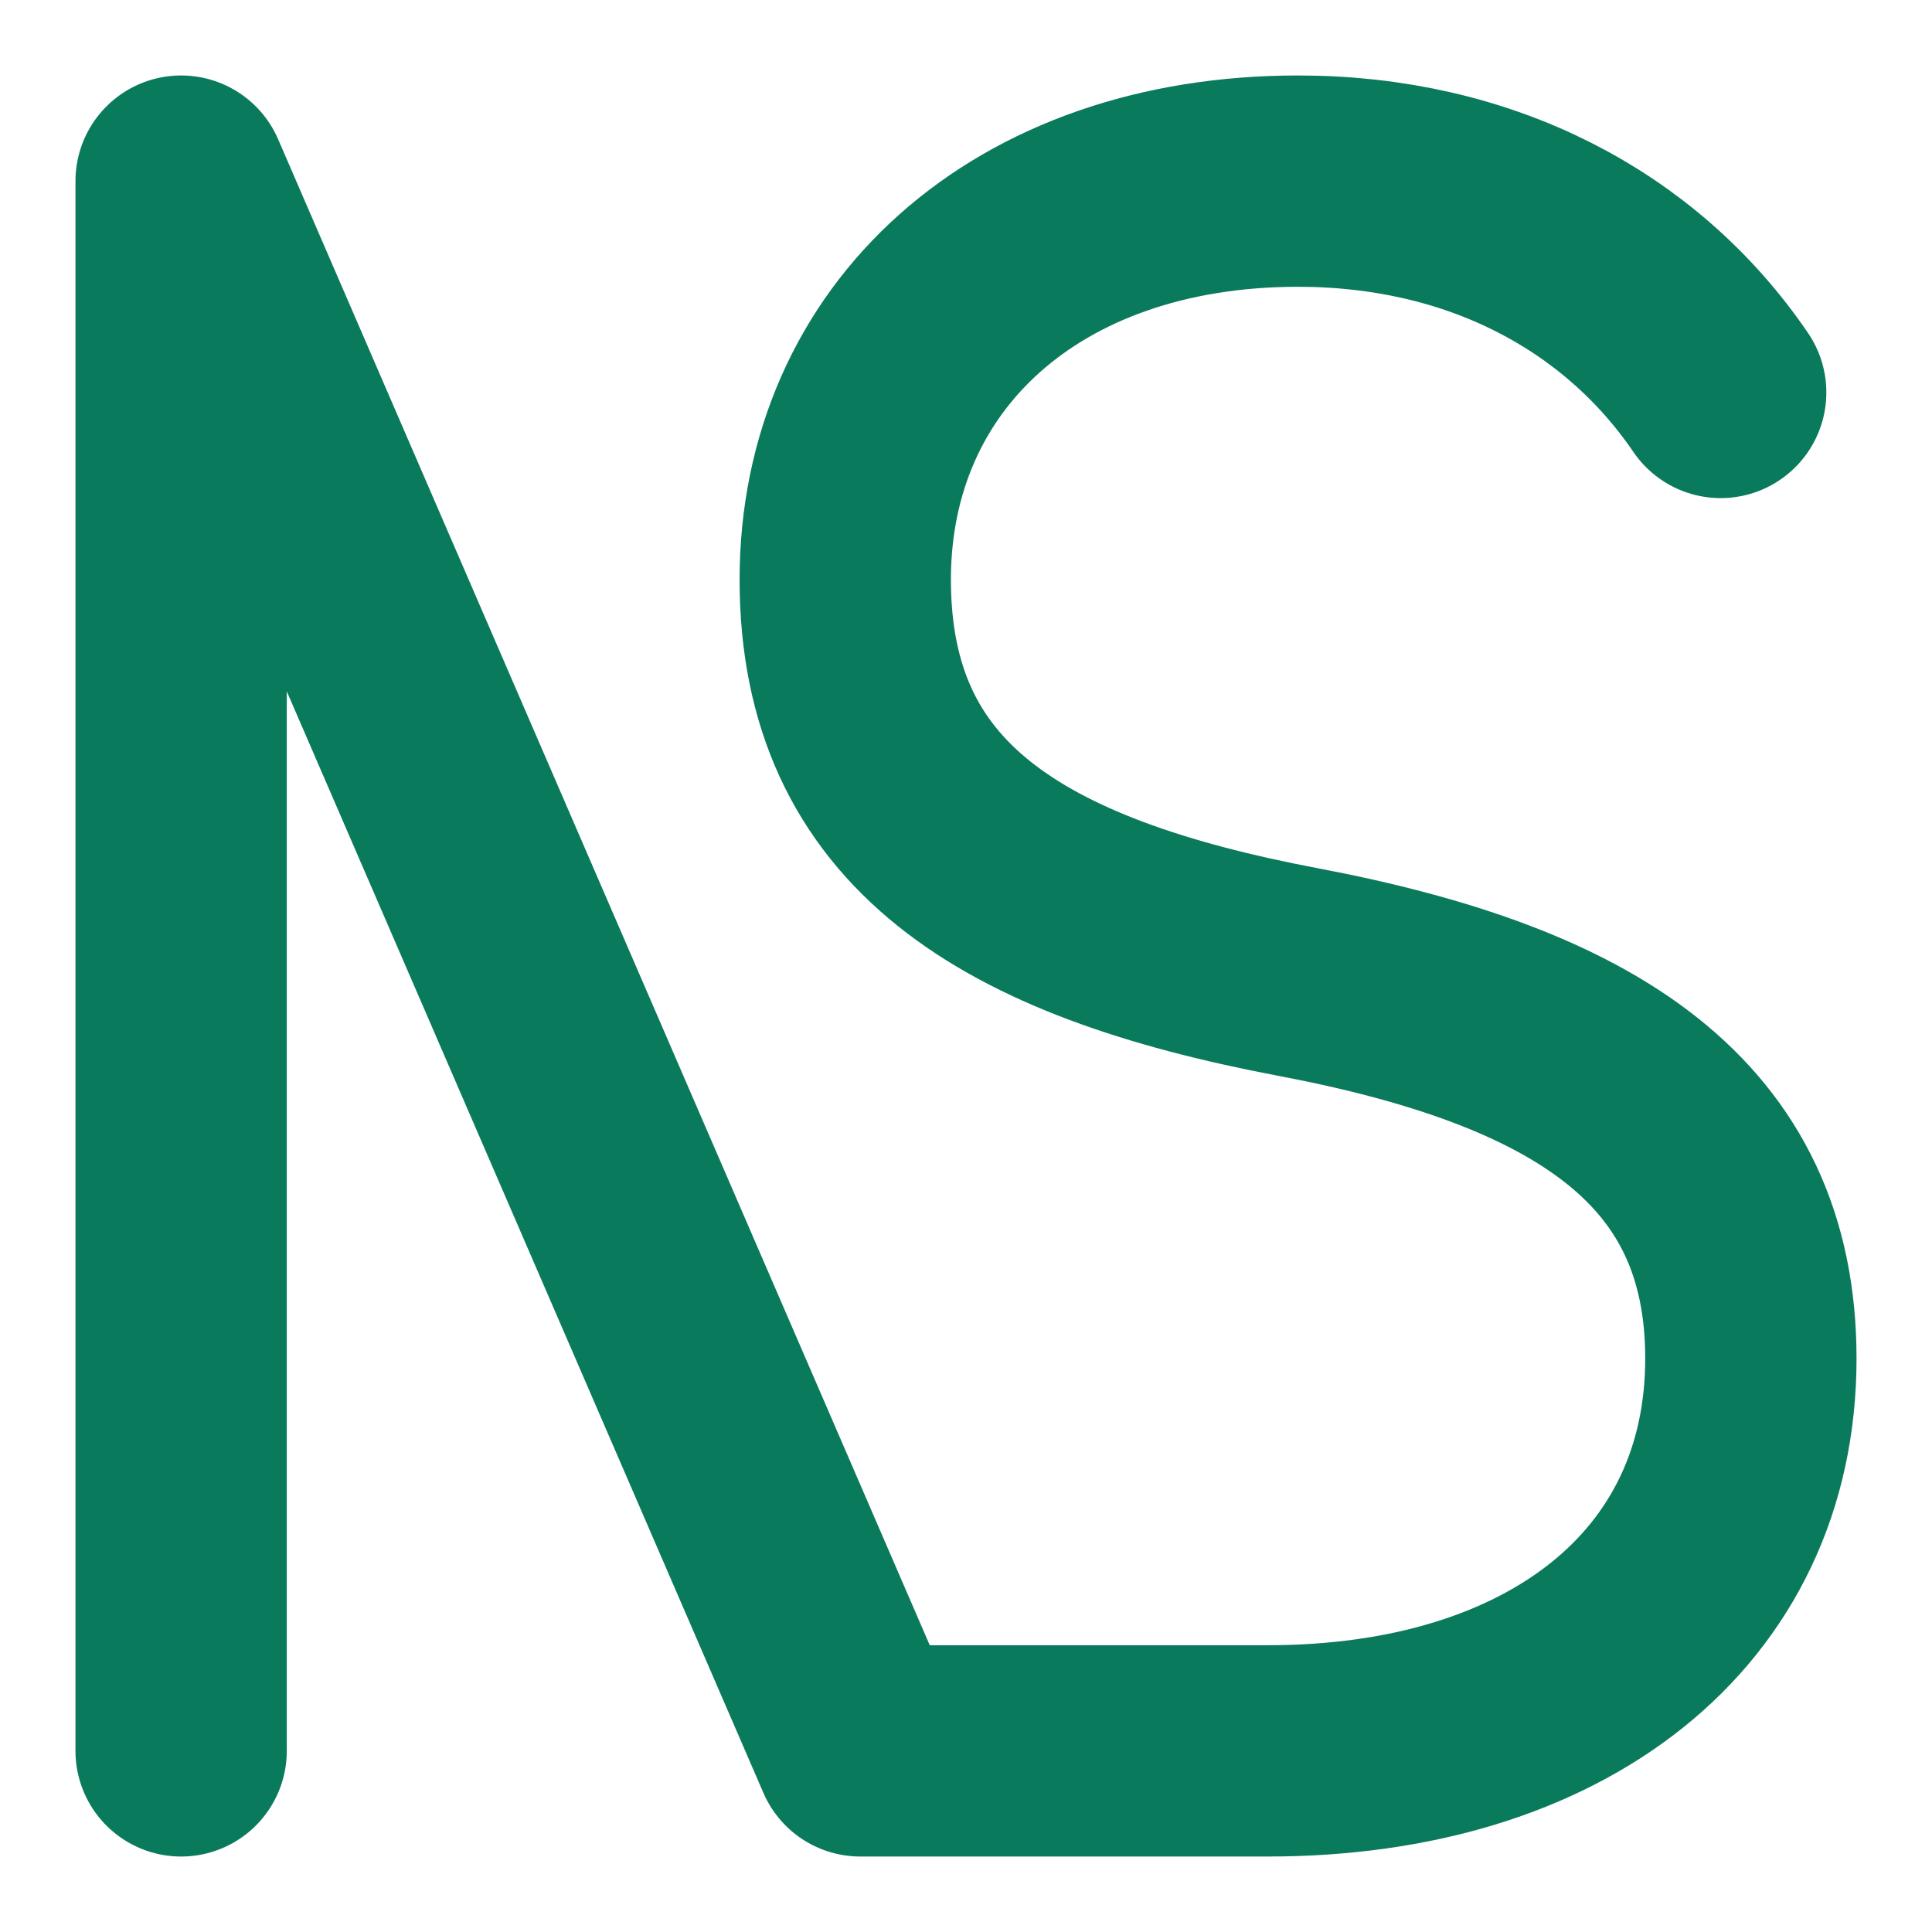
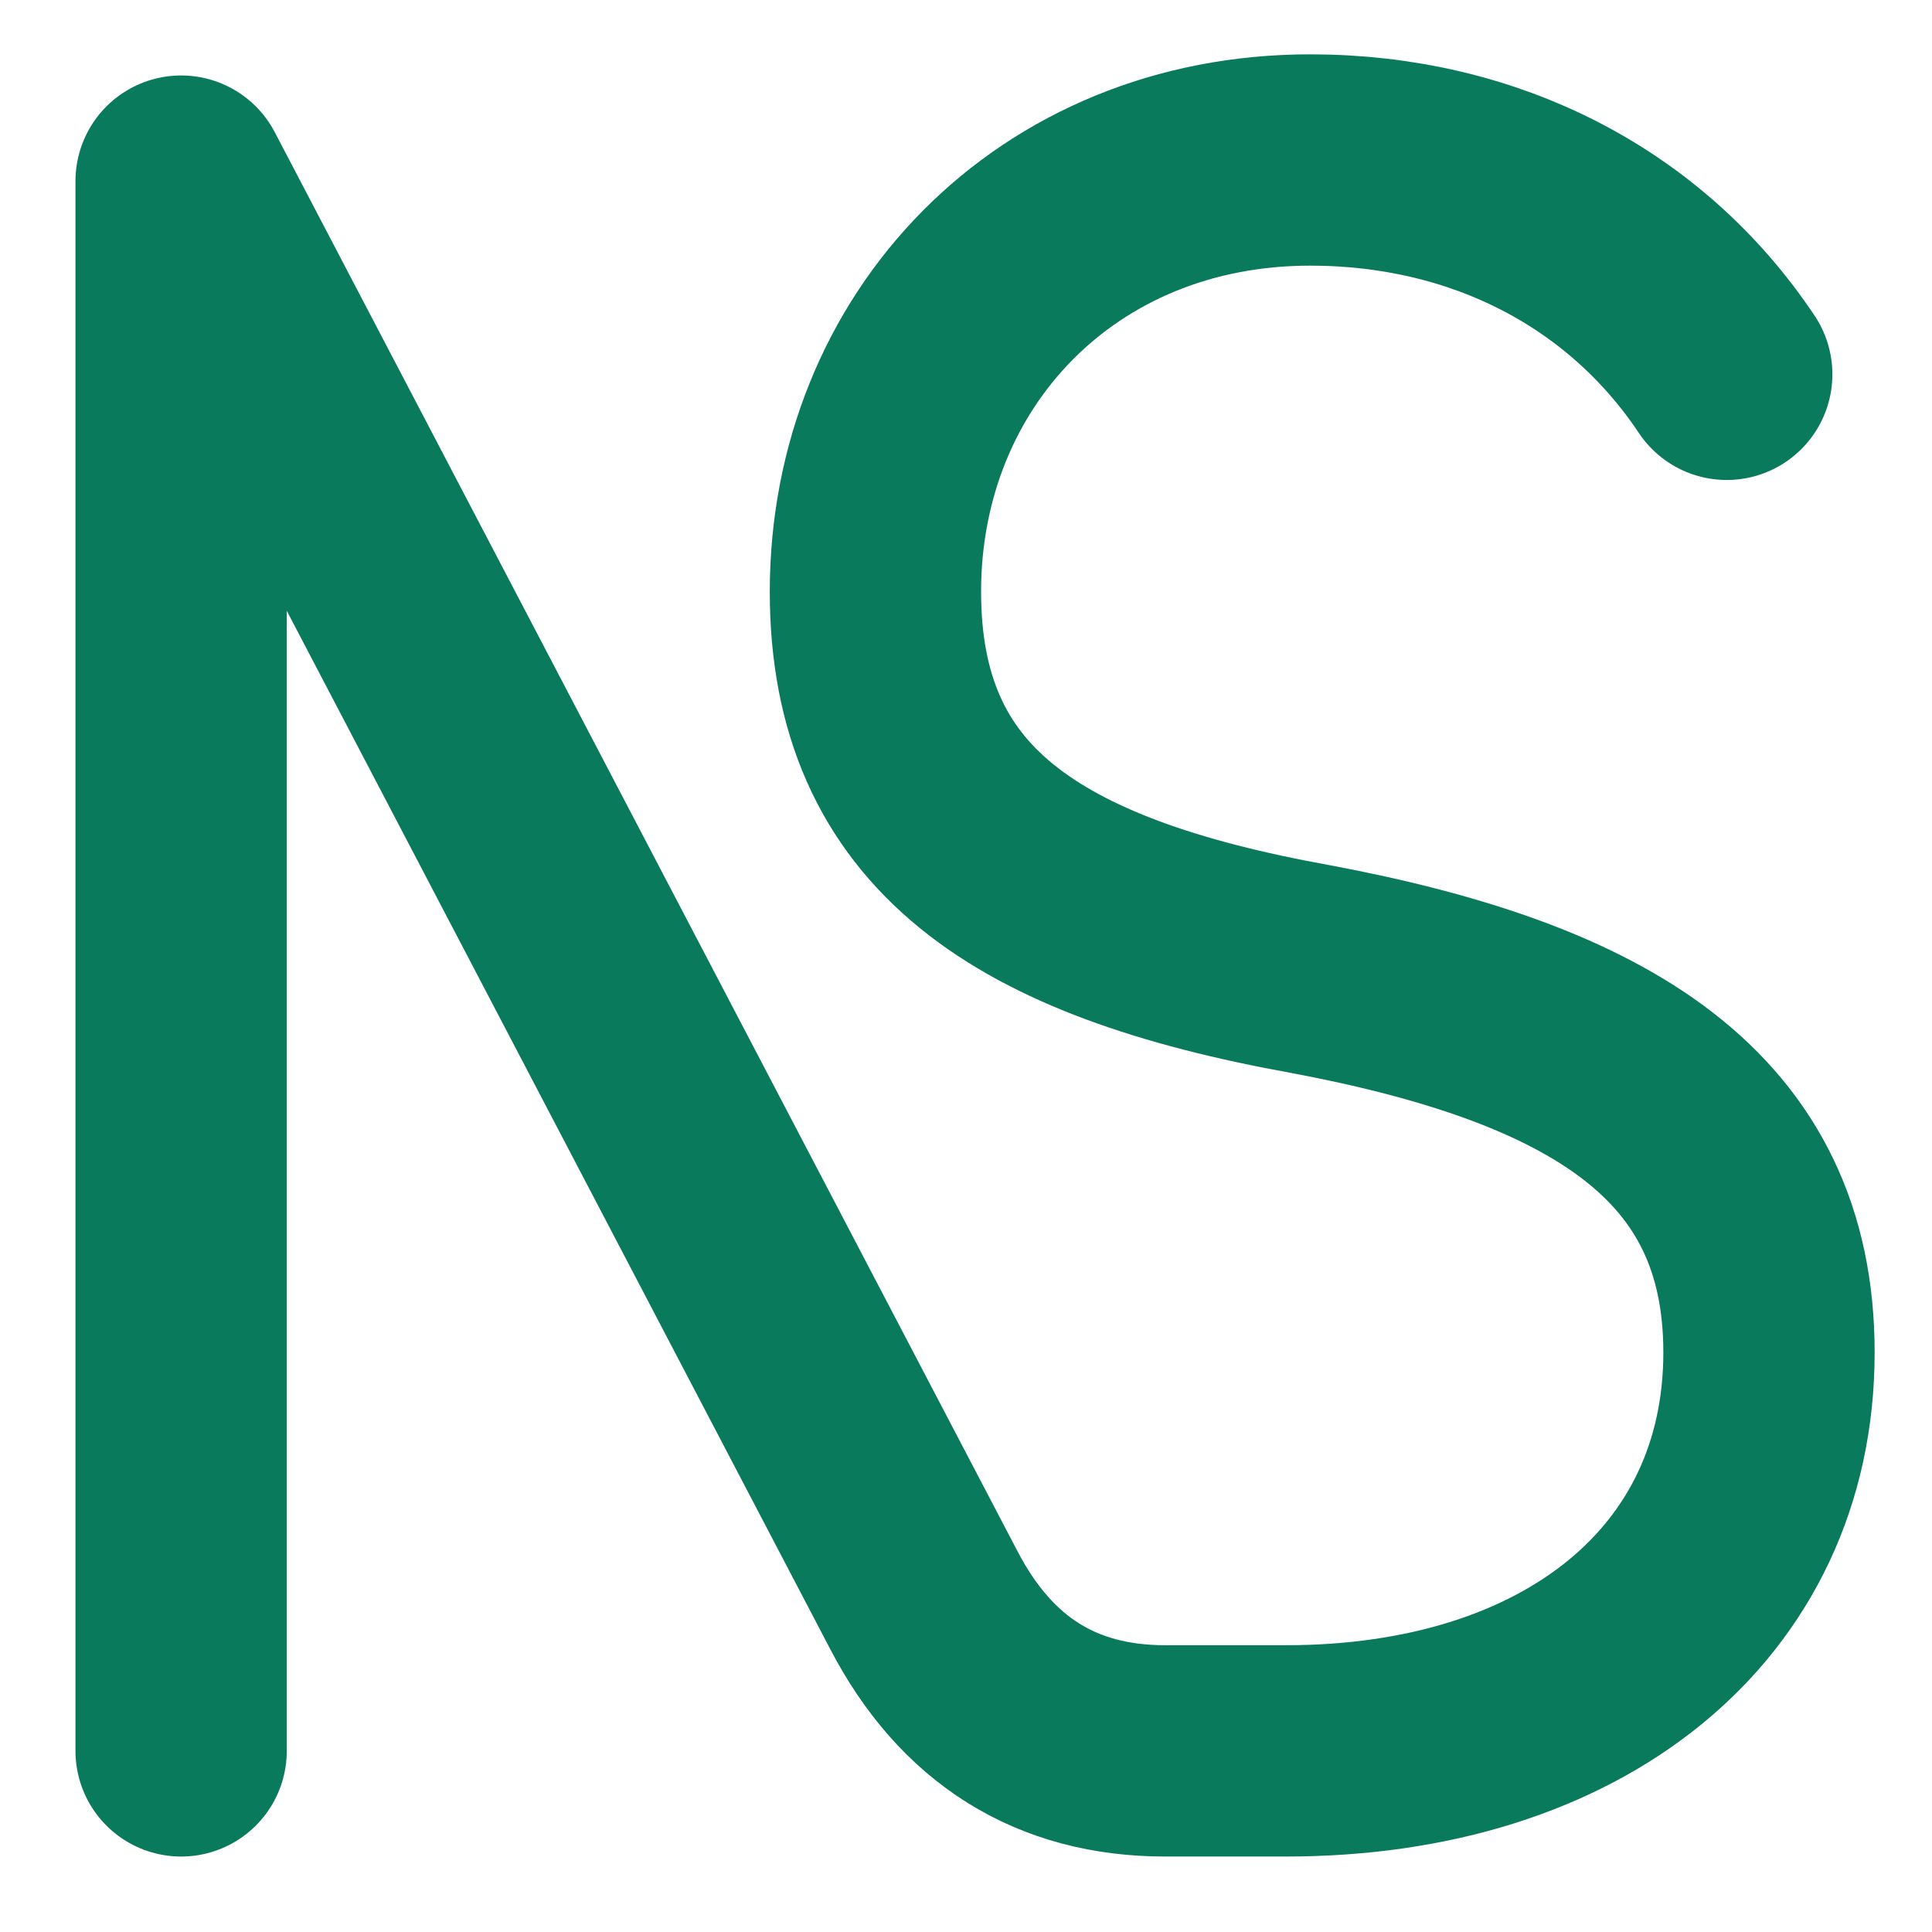
<svg xmlns="http://www.w3.org/2000/svg" viewBox="18 18 64 64">
-   <path d="M24 76V24L46.5 76H60C69.5 76 76 71 76 63C76 55.5 70.5 52 61 50.2C51.5 48.4 46 45 46 37.2C46 29.5 52 24 61 24C67 24 72 26.6 75 31" fill="none" stroke="#0A7A5C" stroke-width="7" stroke-linecap="round" stroke-linejoin="round" />
+   <path d="M24 76V24L48.6 71Q51.2 76 56.6 76H60.6C70.1 76 76.6 70.8 76.6 62.8C76.6 55.3 71 51.9 61.4 50.1C52 48.4 47 45.1 47 37.6C47 29.6 53 23.3 61.4 23.3C67.2 23.3 72.2 25.9 75.2 30.4" fill="none" stroke="#0A7A5C" stroke-width="7" stroke-linecap="round" stroke-linejoin="round" />
</svg>
